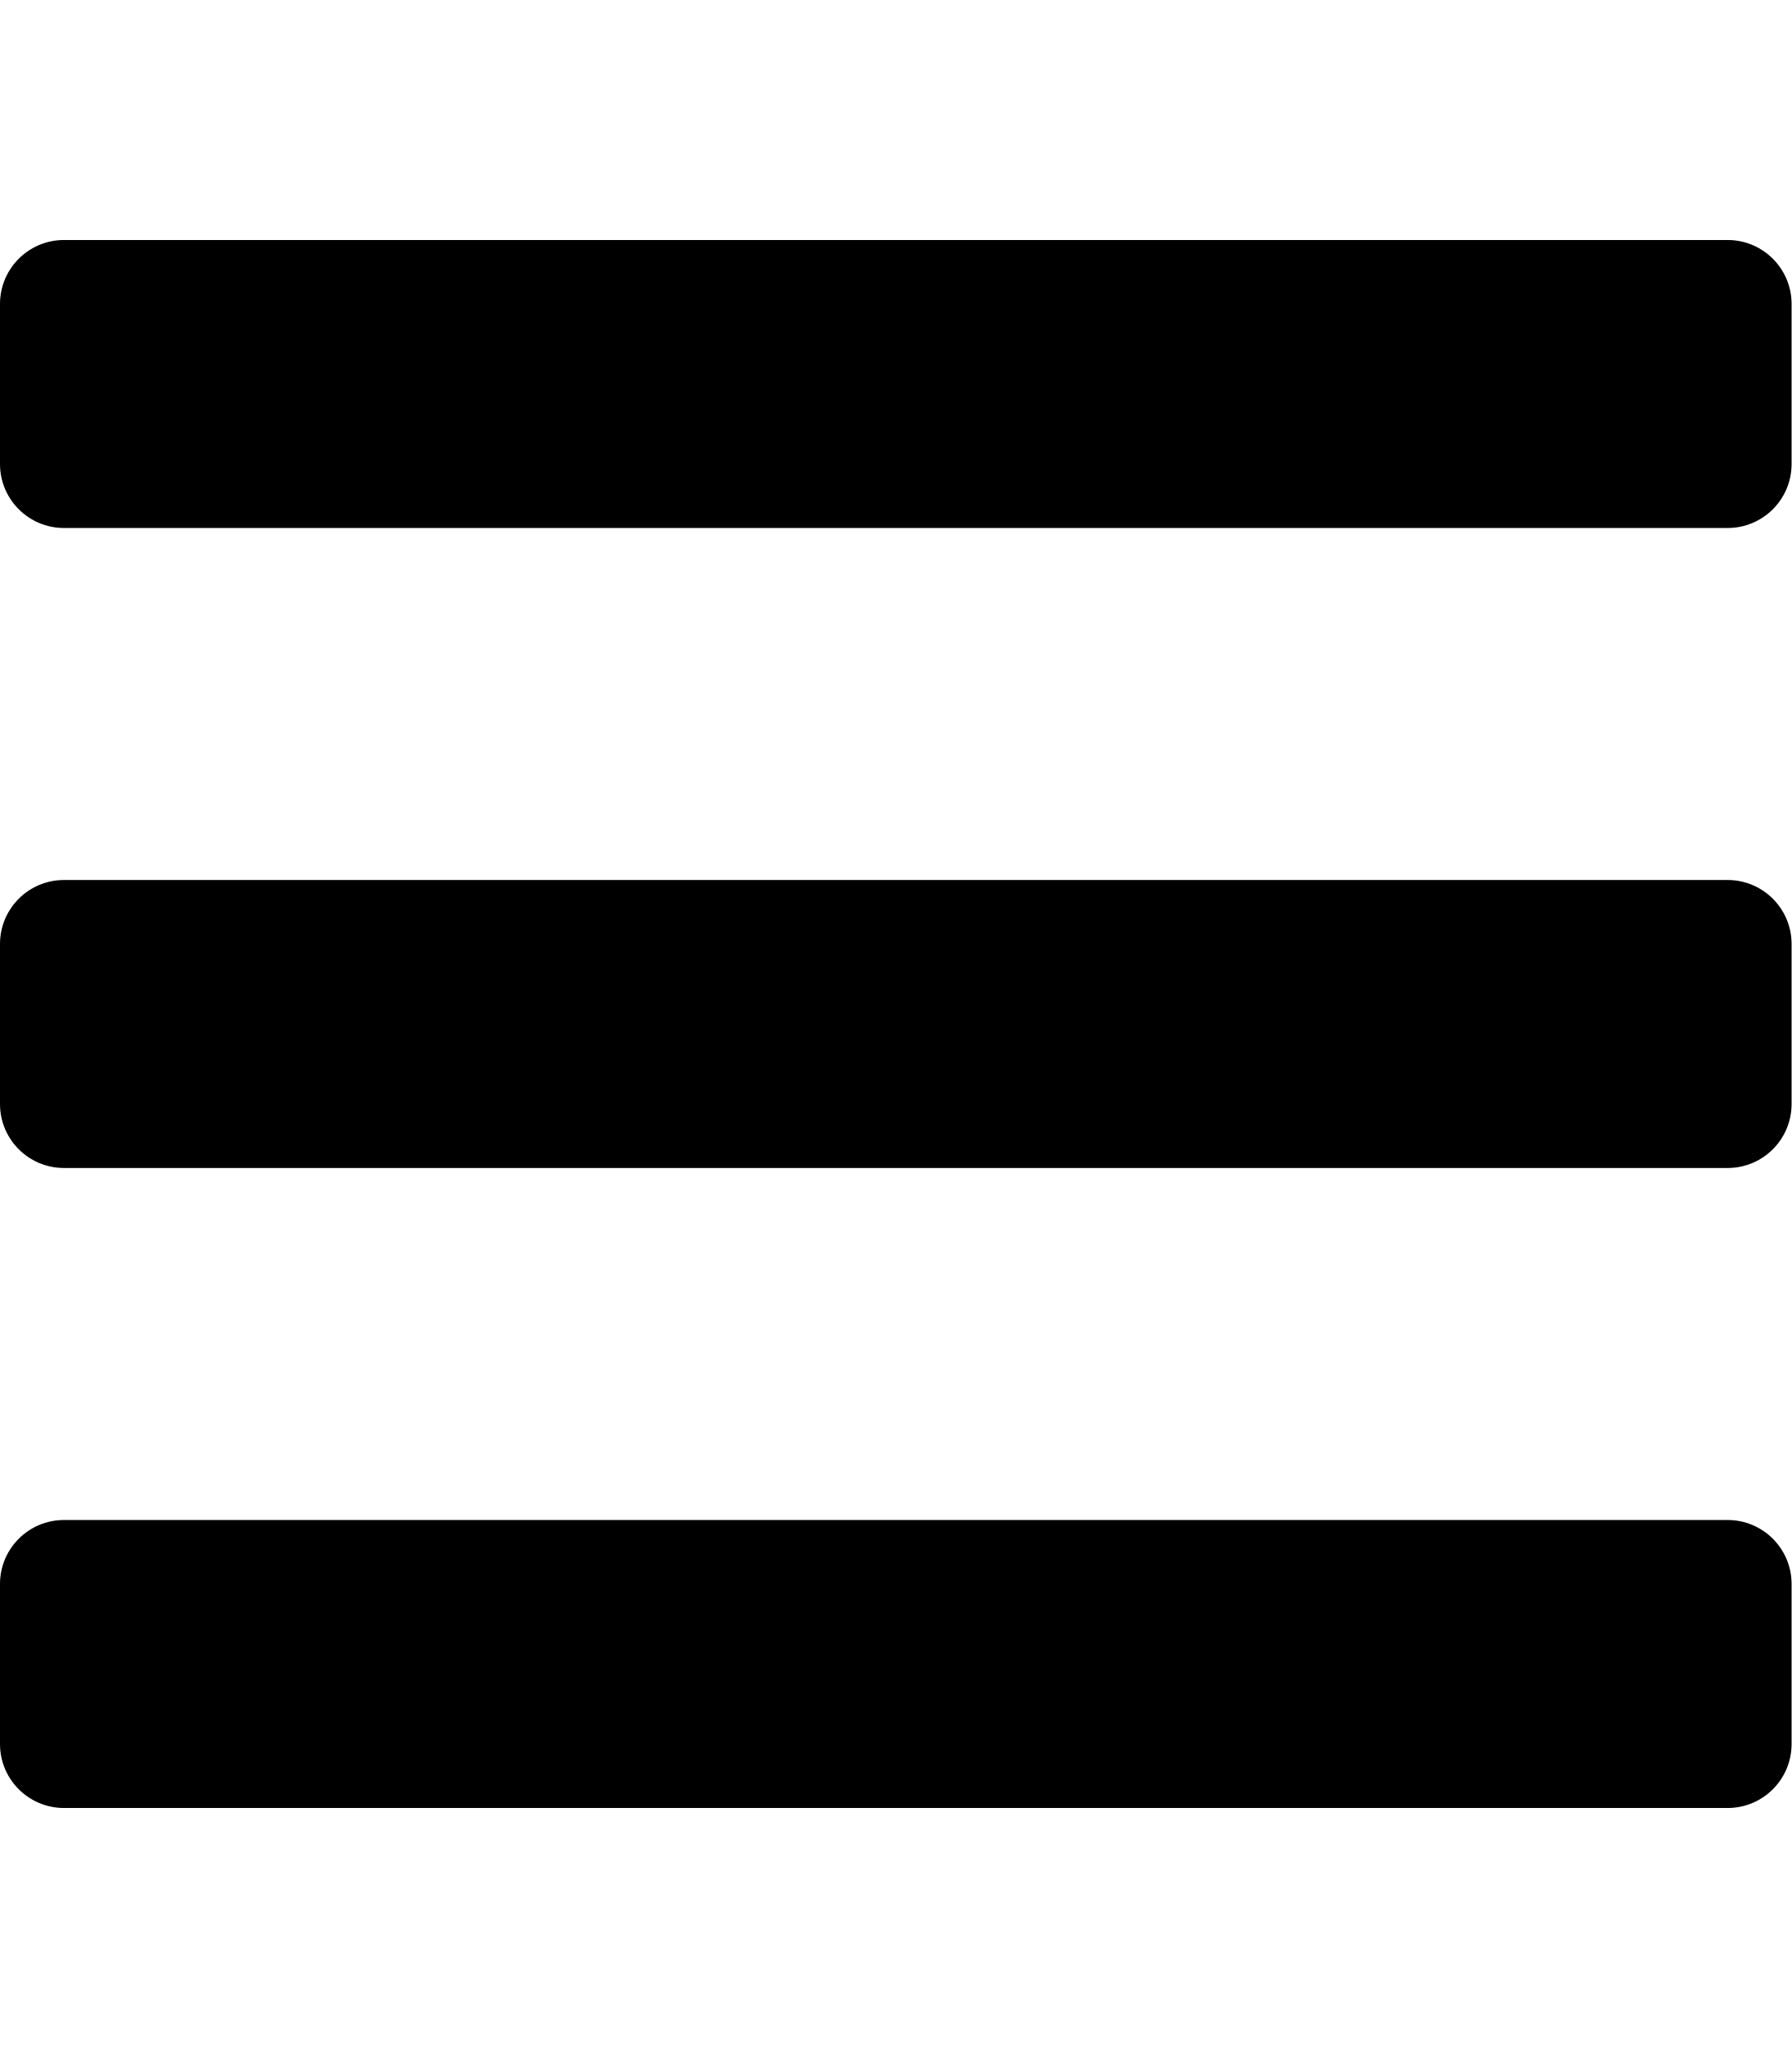
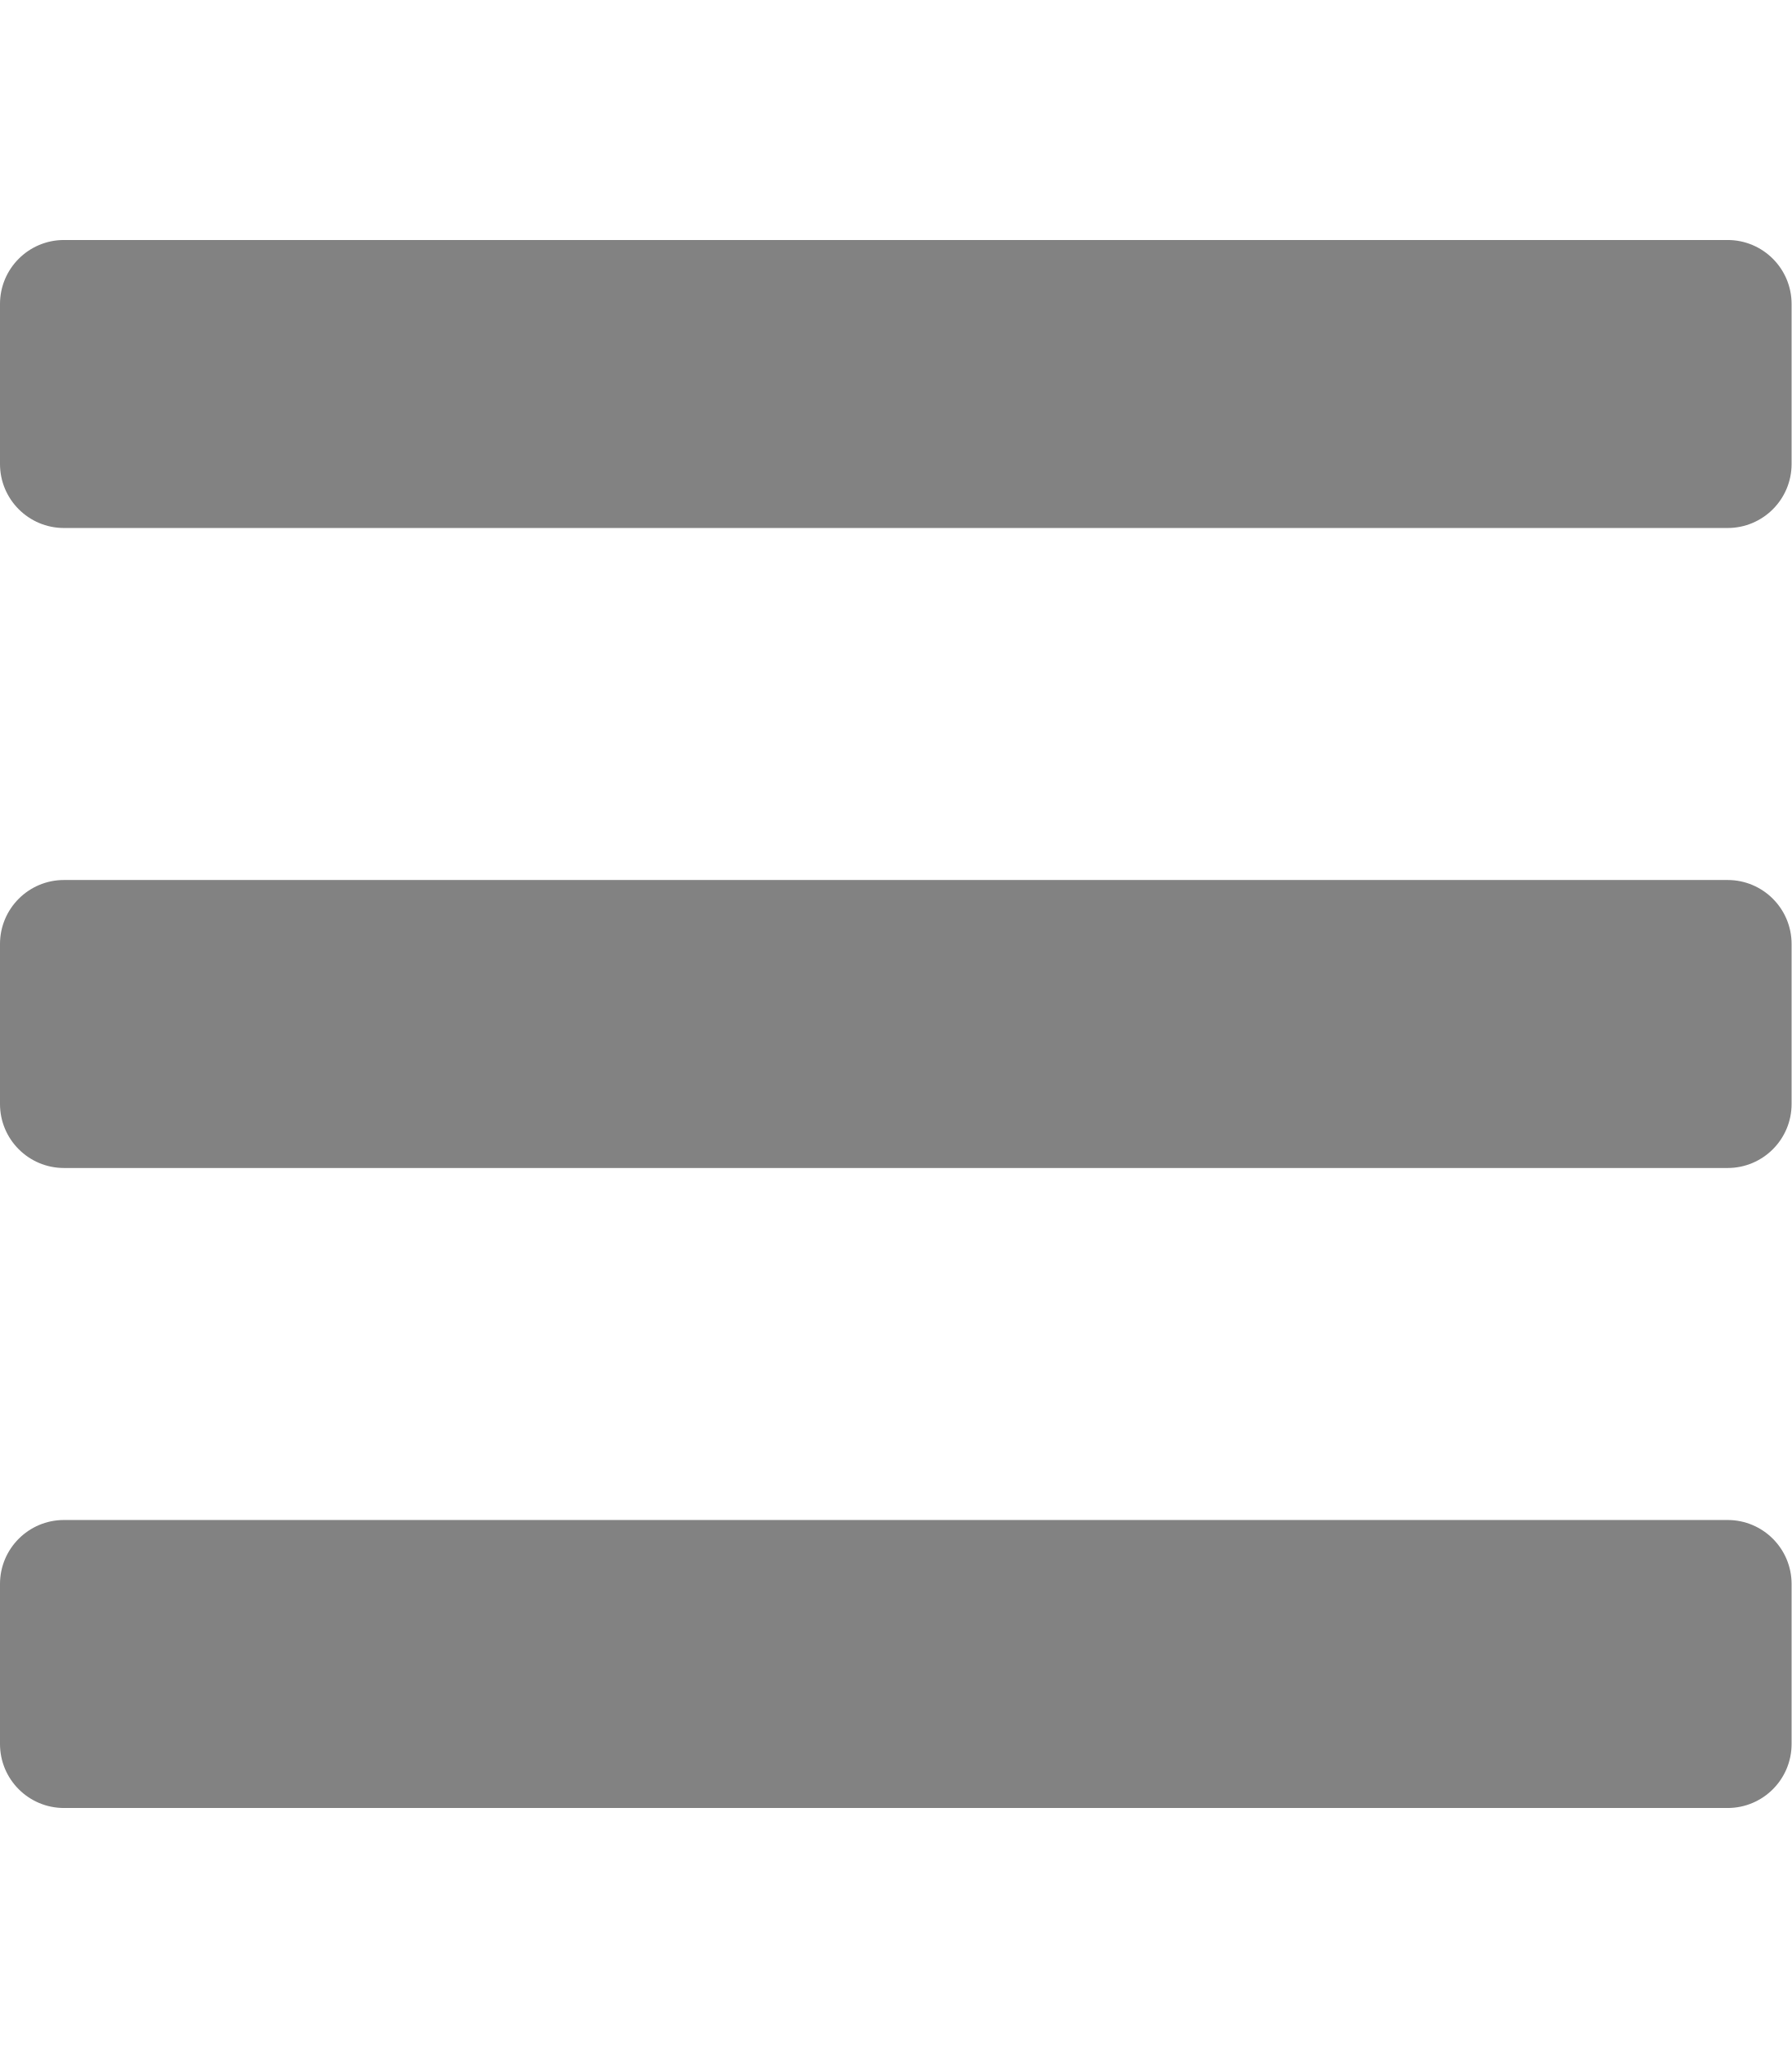
<svg xmlns="http://www.w3.org/2000/svg" aria-hidden="true" focusable="false" data-prefix="fas" data-icon="bars" role="img" viewBox="0 0 448 512" class="svg-inline--fa fa-bars fa-w-14 fa-3x">
-   <path fill="currentColor" d="M16 132h416c8.837 0 16-7.163 16-16V76c0-8.837-7.163-16-16-16H16C7.163 60 0 67.163 0 76v40c0 8.837 7.163 16 16 16zm0 160h416c8.837 0 16-7.163 16-16v-40c0-8.837-7.163-16-16-16H16c-8.837 0-16 7.163-16 16v40c0 8.837 7.163 16 16 16zm0 160h416c8.837 0 16-7.163 16-16v-40c0-8.837-7.163-16-16-16H16c-8.837 0-16 7.163-16 16v40c0 8.837 7.163 16 16 16z" class="" />
+   <path fill="#828282" d="M16 132h416c8.837 0 16-7.163 16-16V76c0-8.837-7.163-16-16-16H16C7.163 60 0 67.163 0 76v40c0 8.837 7.163 16 16 16zm0 160h416c8.837 0 16-7.163 16-16v-40c0-8.837-7.163-16-16-16H16c-8.837 0-16 7.163-16 16v40c0 8.837 7.163 16 16 16zm0 160h416c8.837 0 16-7.163 16-16v-40c0-8.837-7.163-16-16-16H16c-8.837 0-16 7.163-16 16v40c0 8.837 7.163 16 16 16z" class="" />
</svg>
